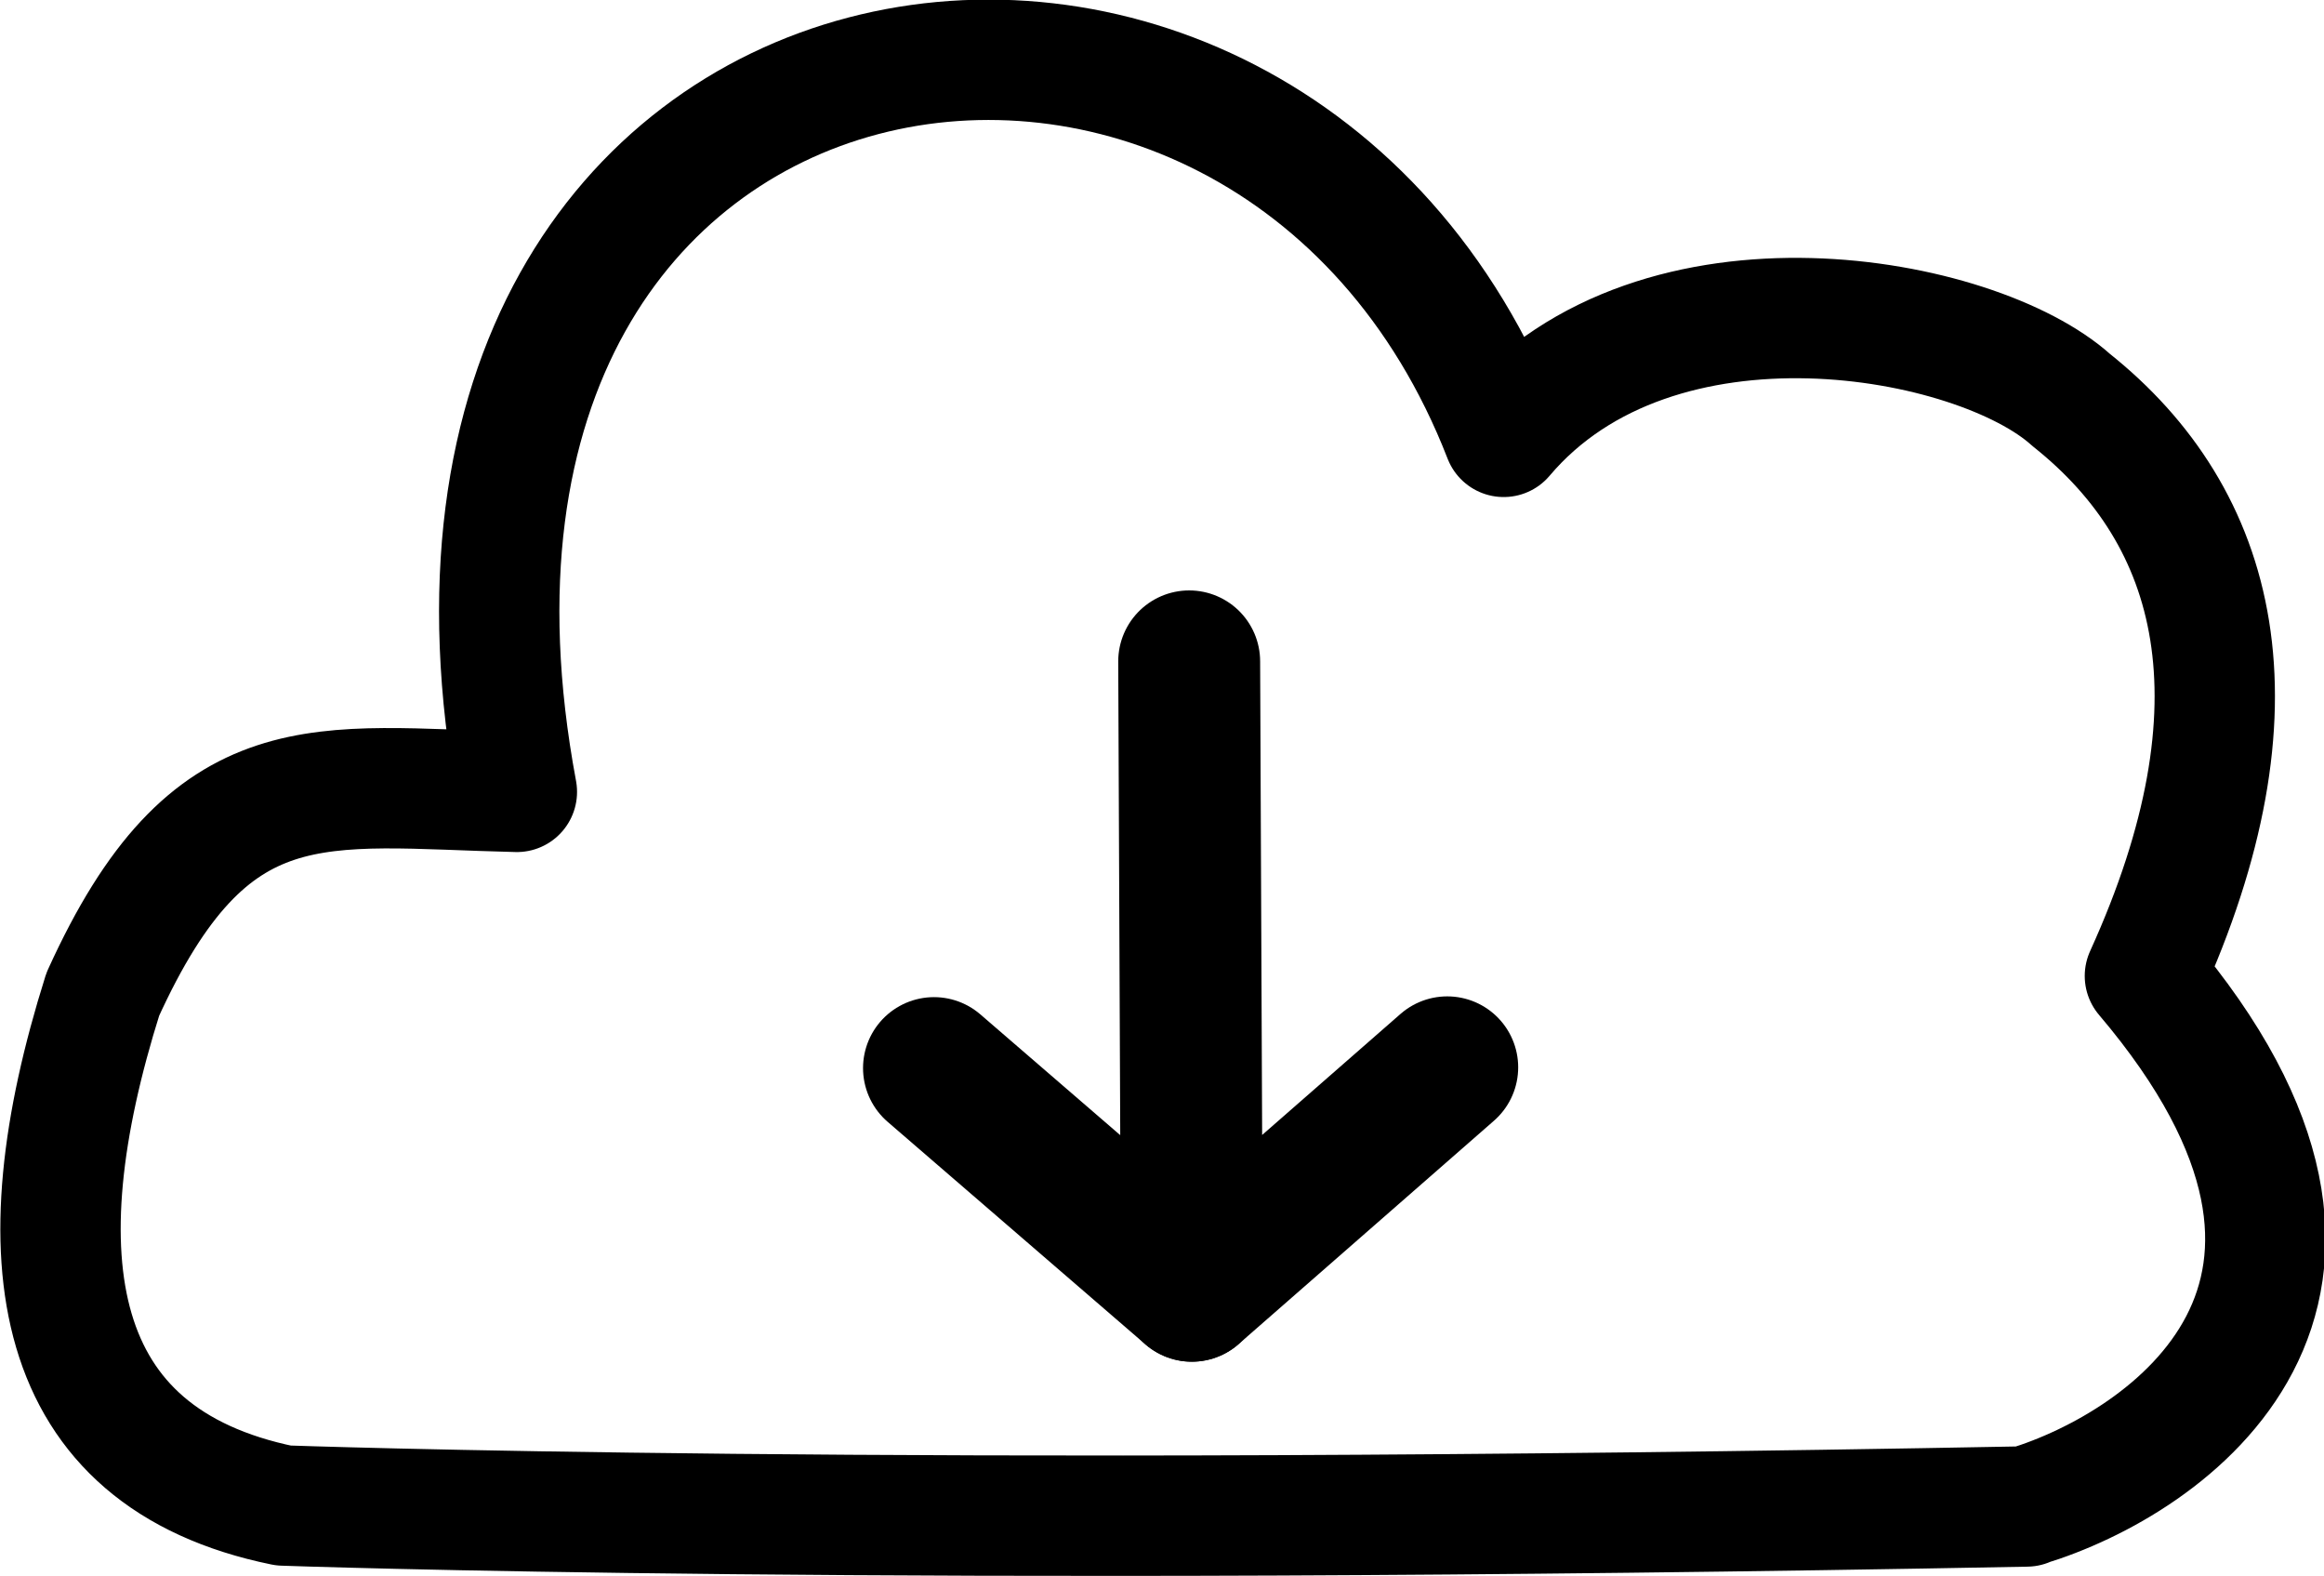
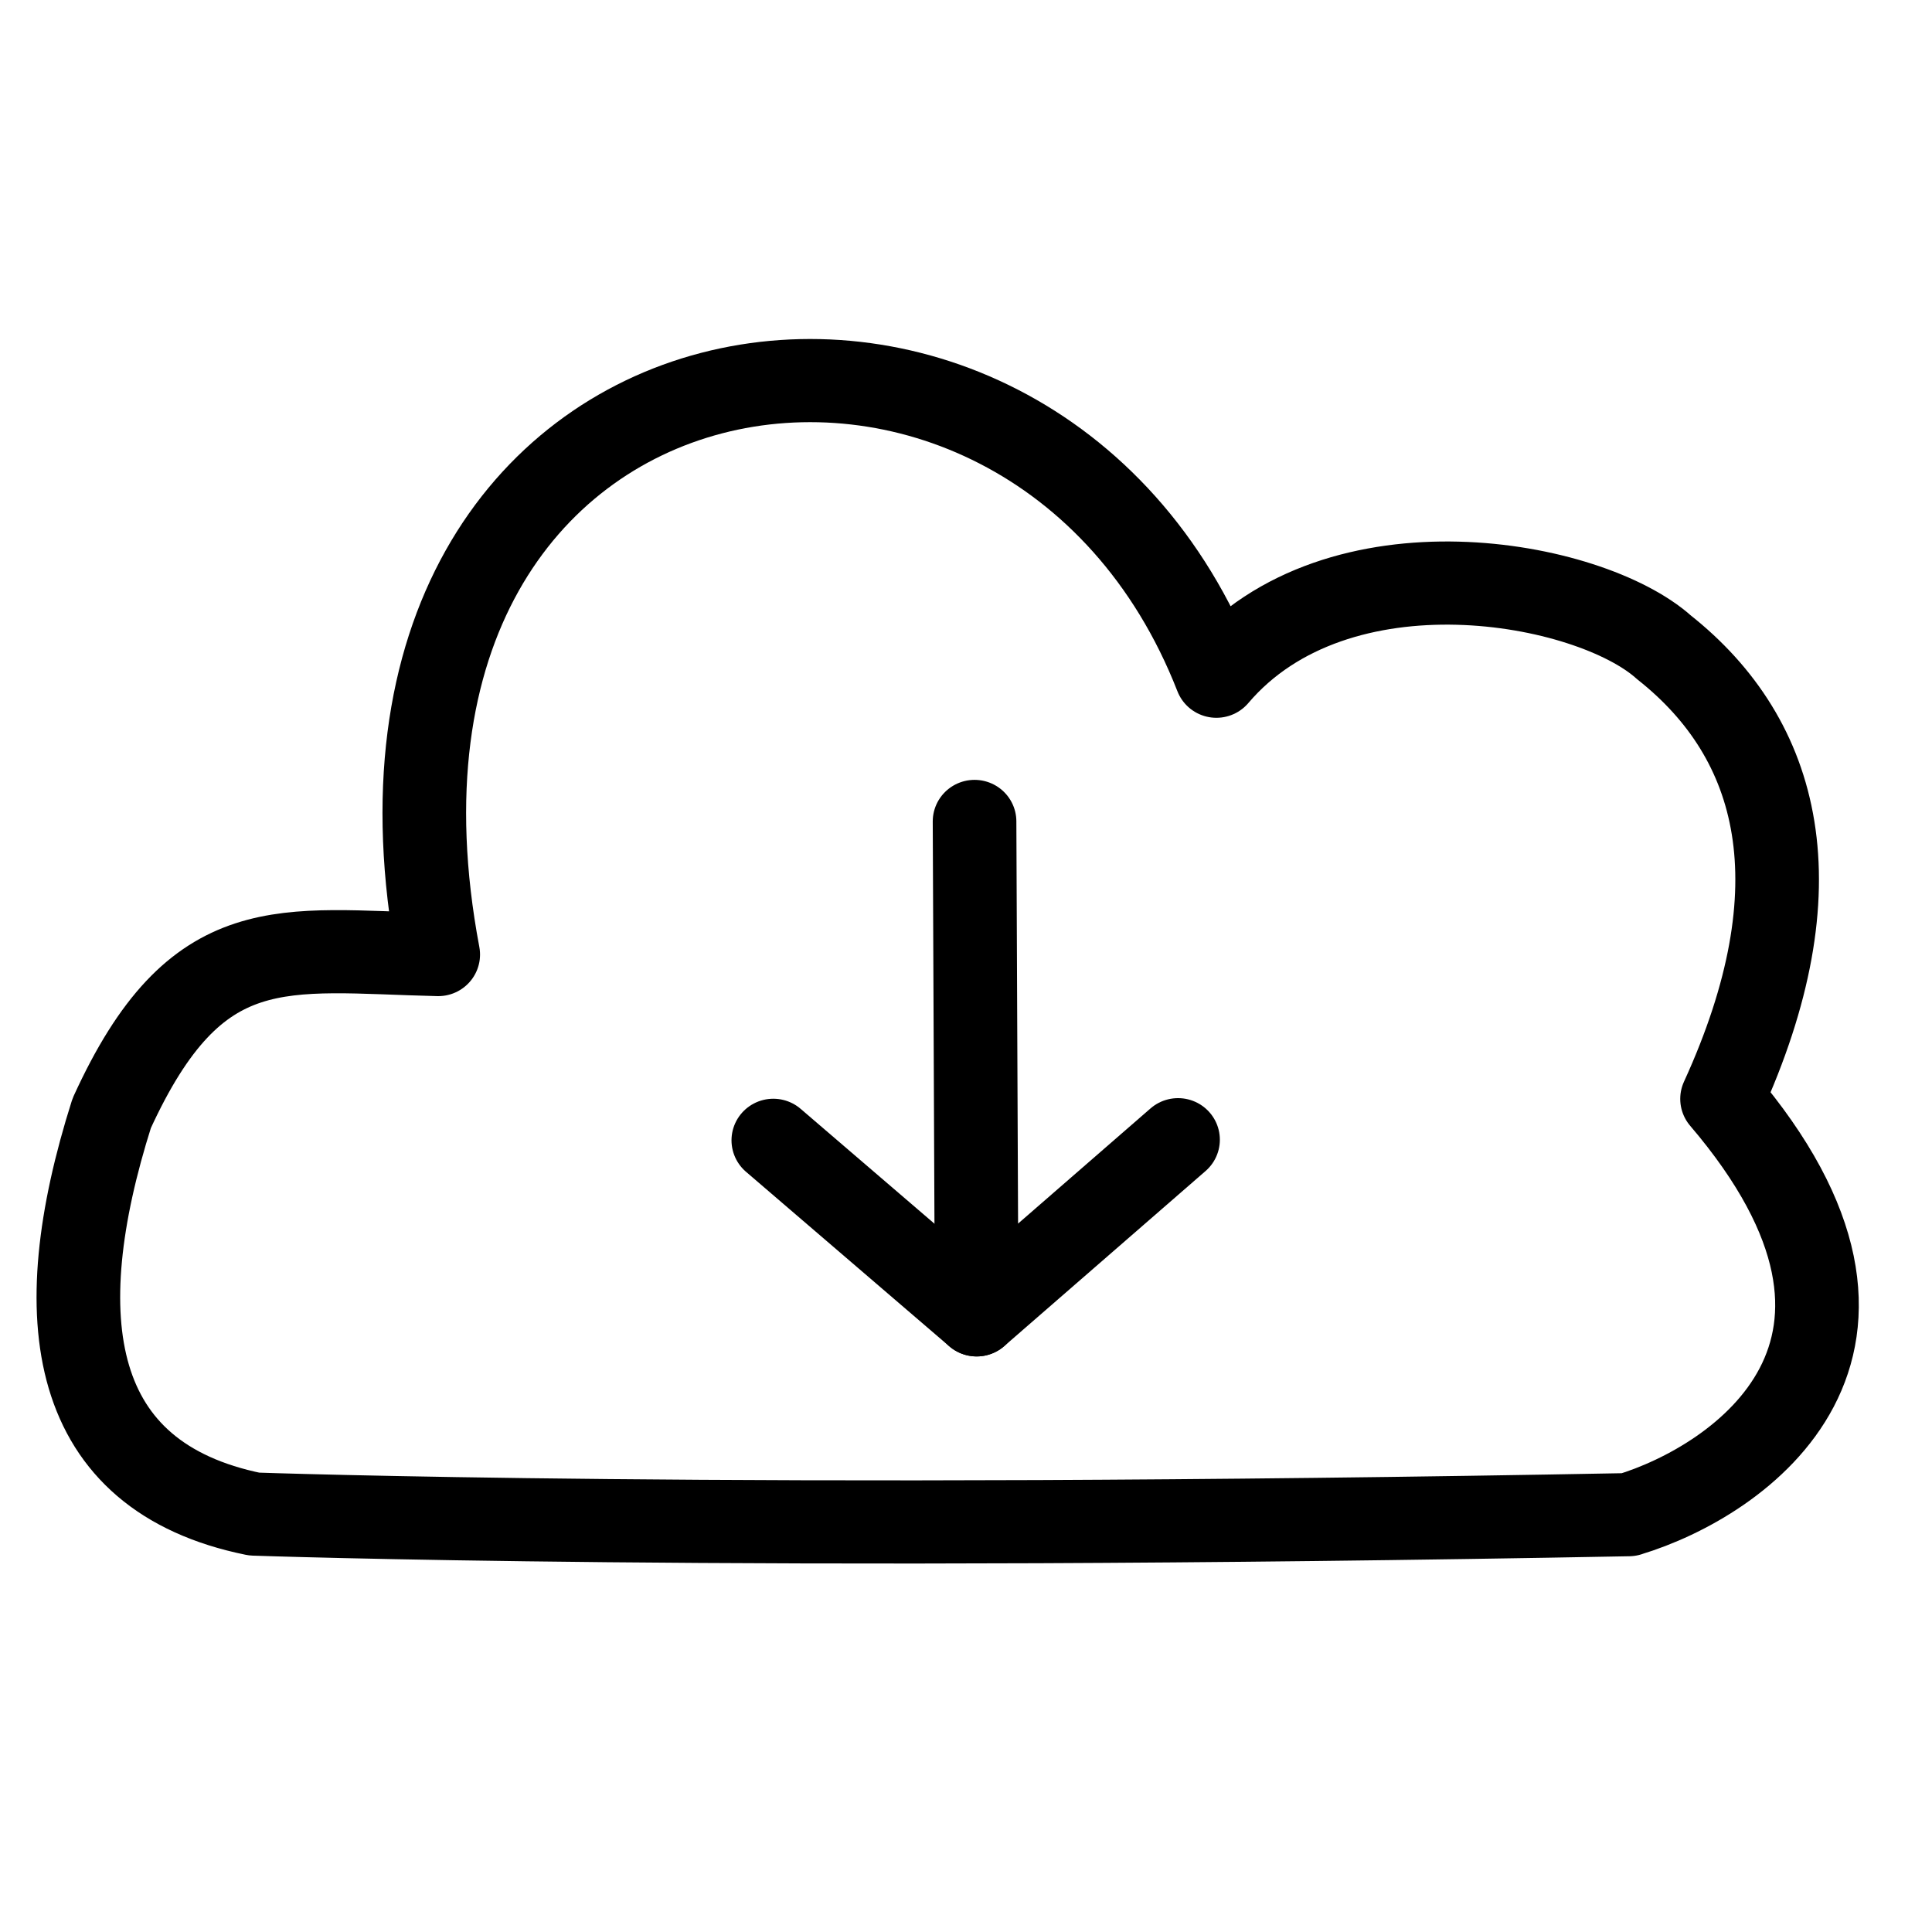
- <svg xmlns="http://www.w3.org/2000/svg" width="12.185" height="8.261" version="1.1" viewBox="0 0 12.185 8.261">
-   <g fill="none" stroke="#000" stroke-linecap="round" stroke-linejoin="round">
-     <path d="m10.626 7.897c-5.908 0.112-9.14-0.005-9.14-0.005-1.232-0.252-1.382-1.301-0.947-2.68 0.564-1.242 1.134-1.085 2.171-1.061-0.81-4.324 3.929-5.065 5.174-1.861 0.806-0.953 2.48-0.641 2.976-0.193 0.774 0.616 1.032 1.599 0.386 3.019 1.412 1.663 0.119 2.555-0.621 2.78z" stroke-width=".631" />
-     <path d="m6.235 3.467 0.014 3.299 1.339-1.171" stroke-width=".744" />
-     <path d="m6.249 6.766-1.352-1.167" stroke-width=".744" />
+ <svg xmlns="http://www.w3.org/2000/svg" width="22" height="22" version="1.1" viewBox="0 0 22 22" id="svg1061">
+   <defs id="defs1065" />
+   <g id="g1059" style="fill:none;stroke:#000000;stroke-linecap:round;stroke-linejoin:round;stroke-width:0.556;stroke-miterlimit:4;stroke-dasharray:none" transform="matrix(1.712643,0,0,1.703114,0.3488464,3.798312)">
+     <path d="M 10.626,7.897 C 4.718,8.009 1.486,7.893 1.486,7.893 0.254,7.641 0.104,6.592 0.539,5.213 c 0.564,-1.242 1.134,-1.085 2.171,-1.061 -0.81,-4.324 3.929,-5.065 5.174,-1.861 0.806,-0.953 2.48,-0.641 2.976,-0.193 0.774,0.616 1.032,1.599 0.386,3.019 1.412,1.663 0.119,2.555 -0.621,2.78 z" id="path1053" style="stroke-width:0.556;stroke-miterlimit:4;stroke-dasharray:none" />
+     <path d="m 6.276,3.262 0.014,3.299 1.339,-1.171" id="path1055" style="stroke-width:0.556;stroke-miterlimit:4;stroke-dasharray:none" />
+     <path d="m 6.29,6.561 -1.352,-1.167" id="path1057" style="stroke-width:0.556;stroke-miterlimit:4;stroke-dasharray:none" />
  </g>
</svg>
